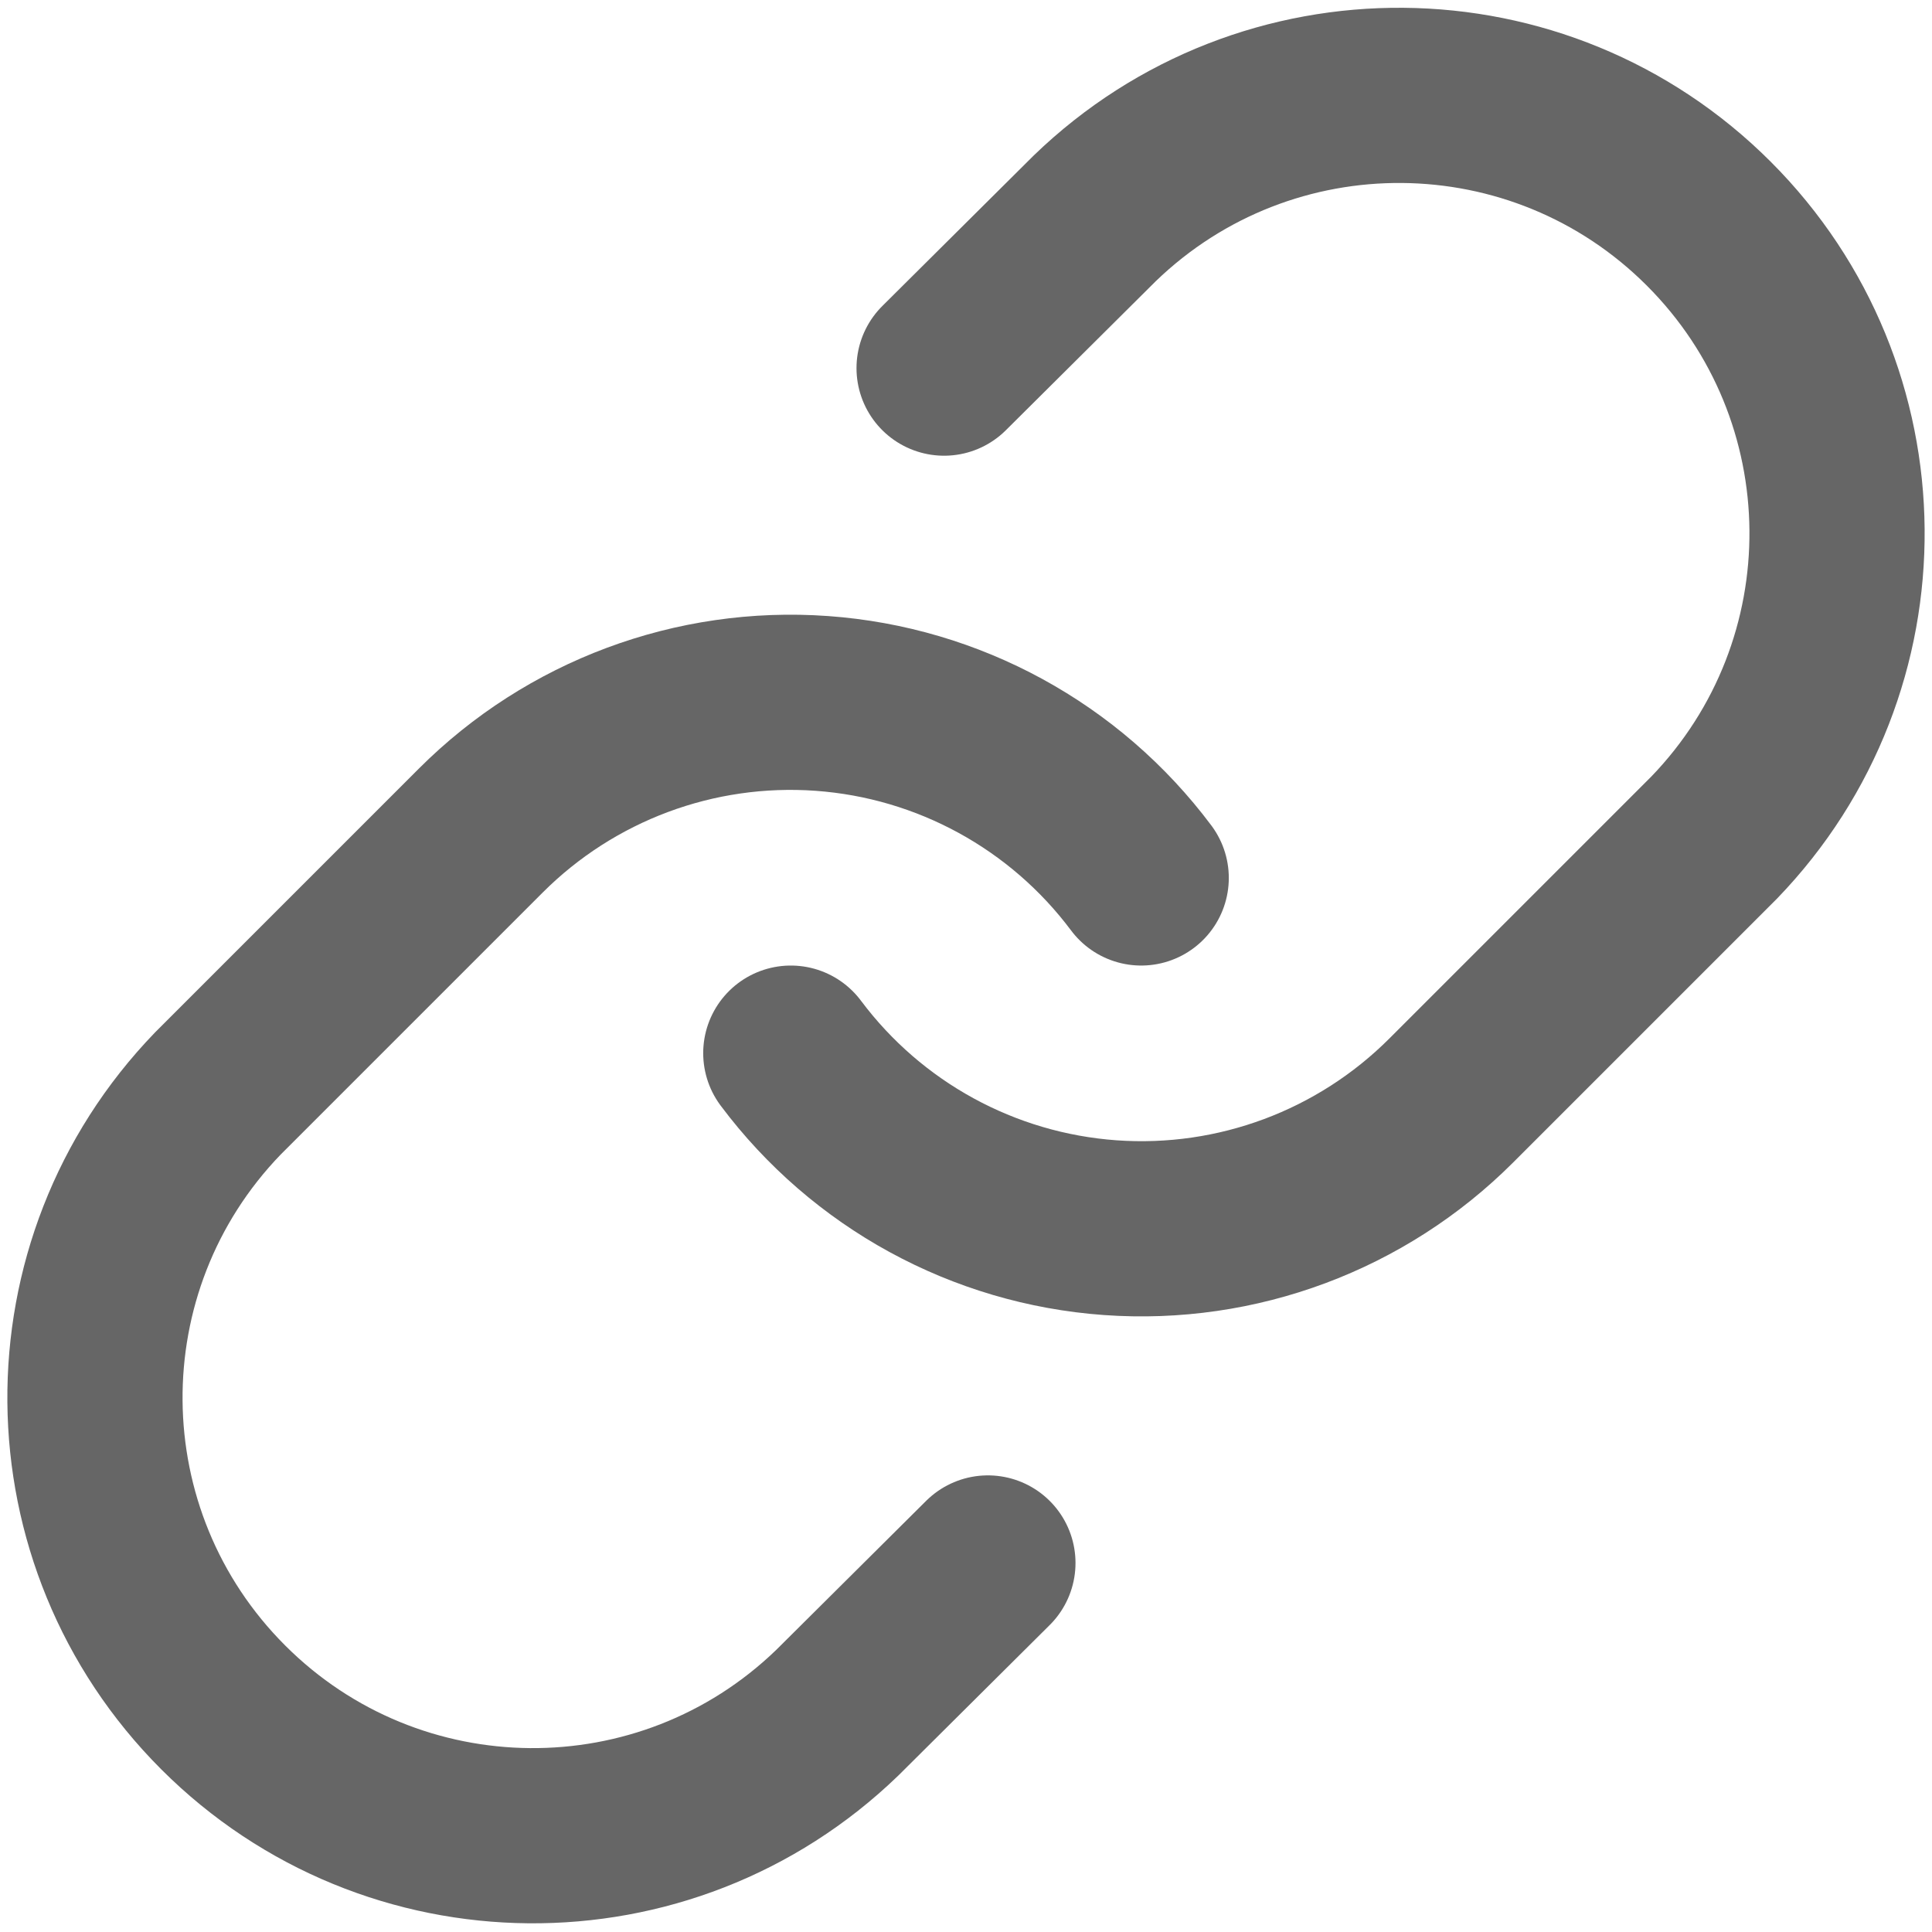
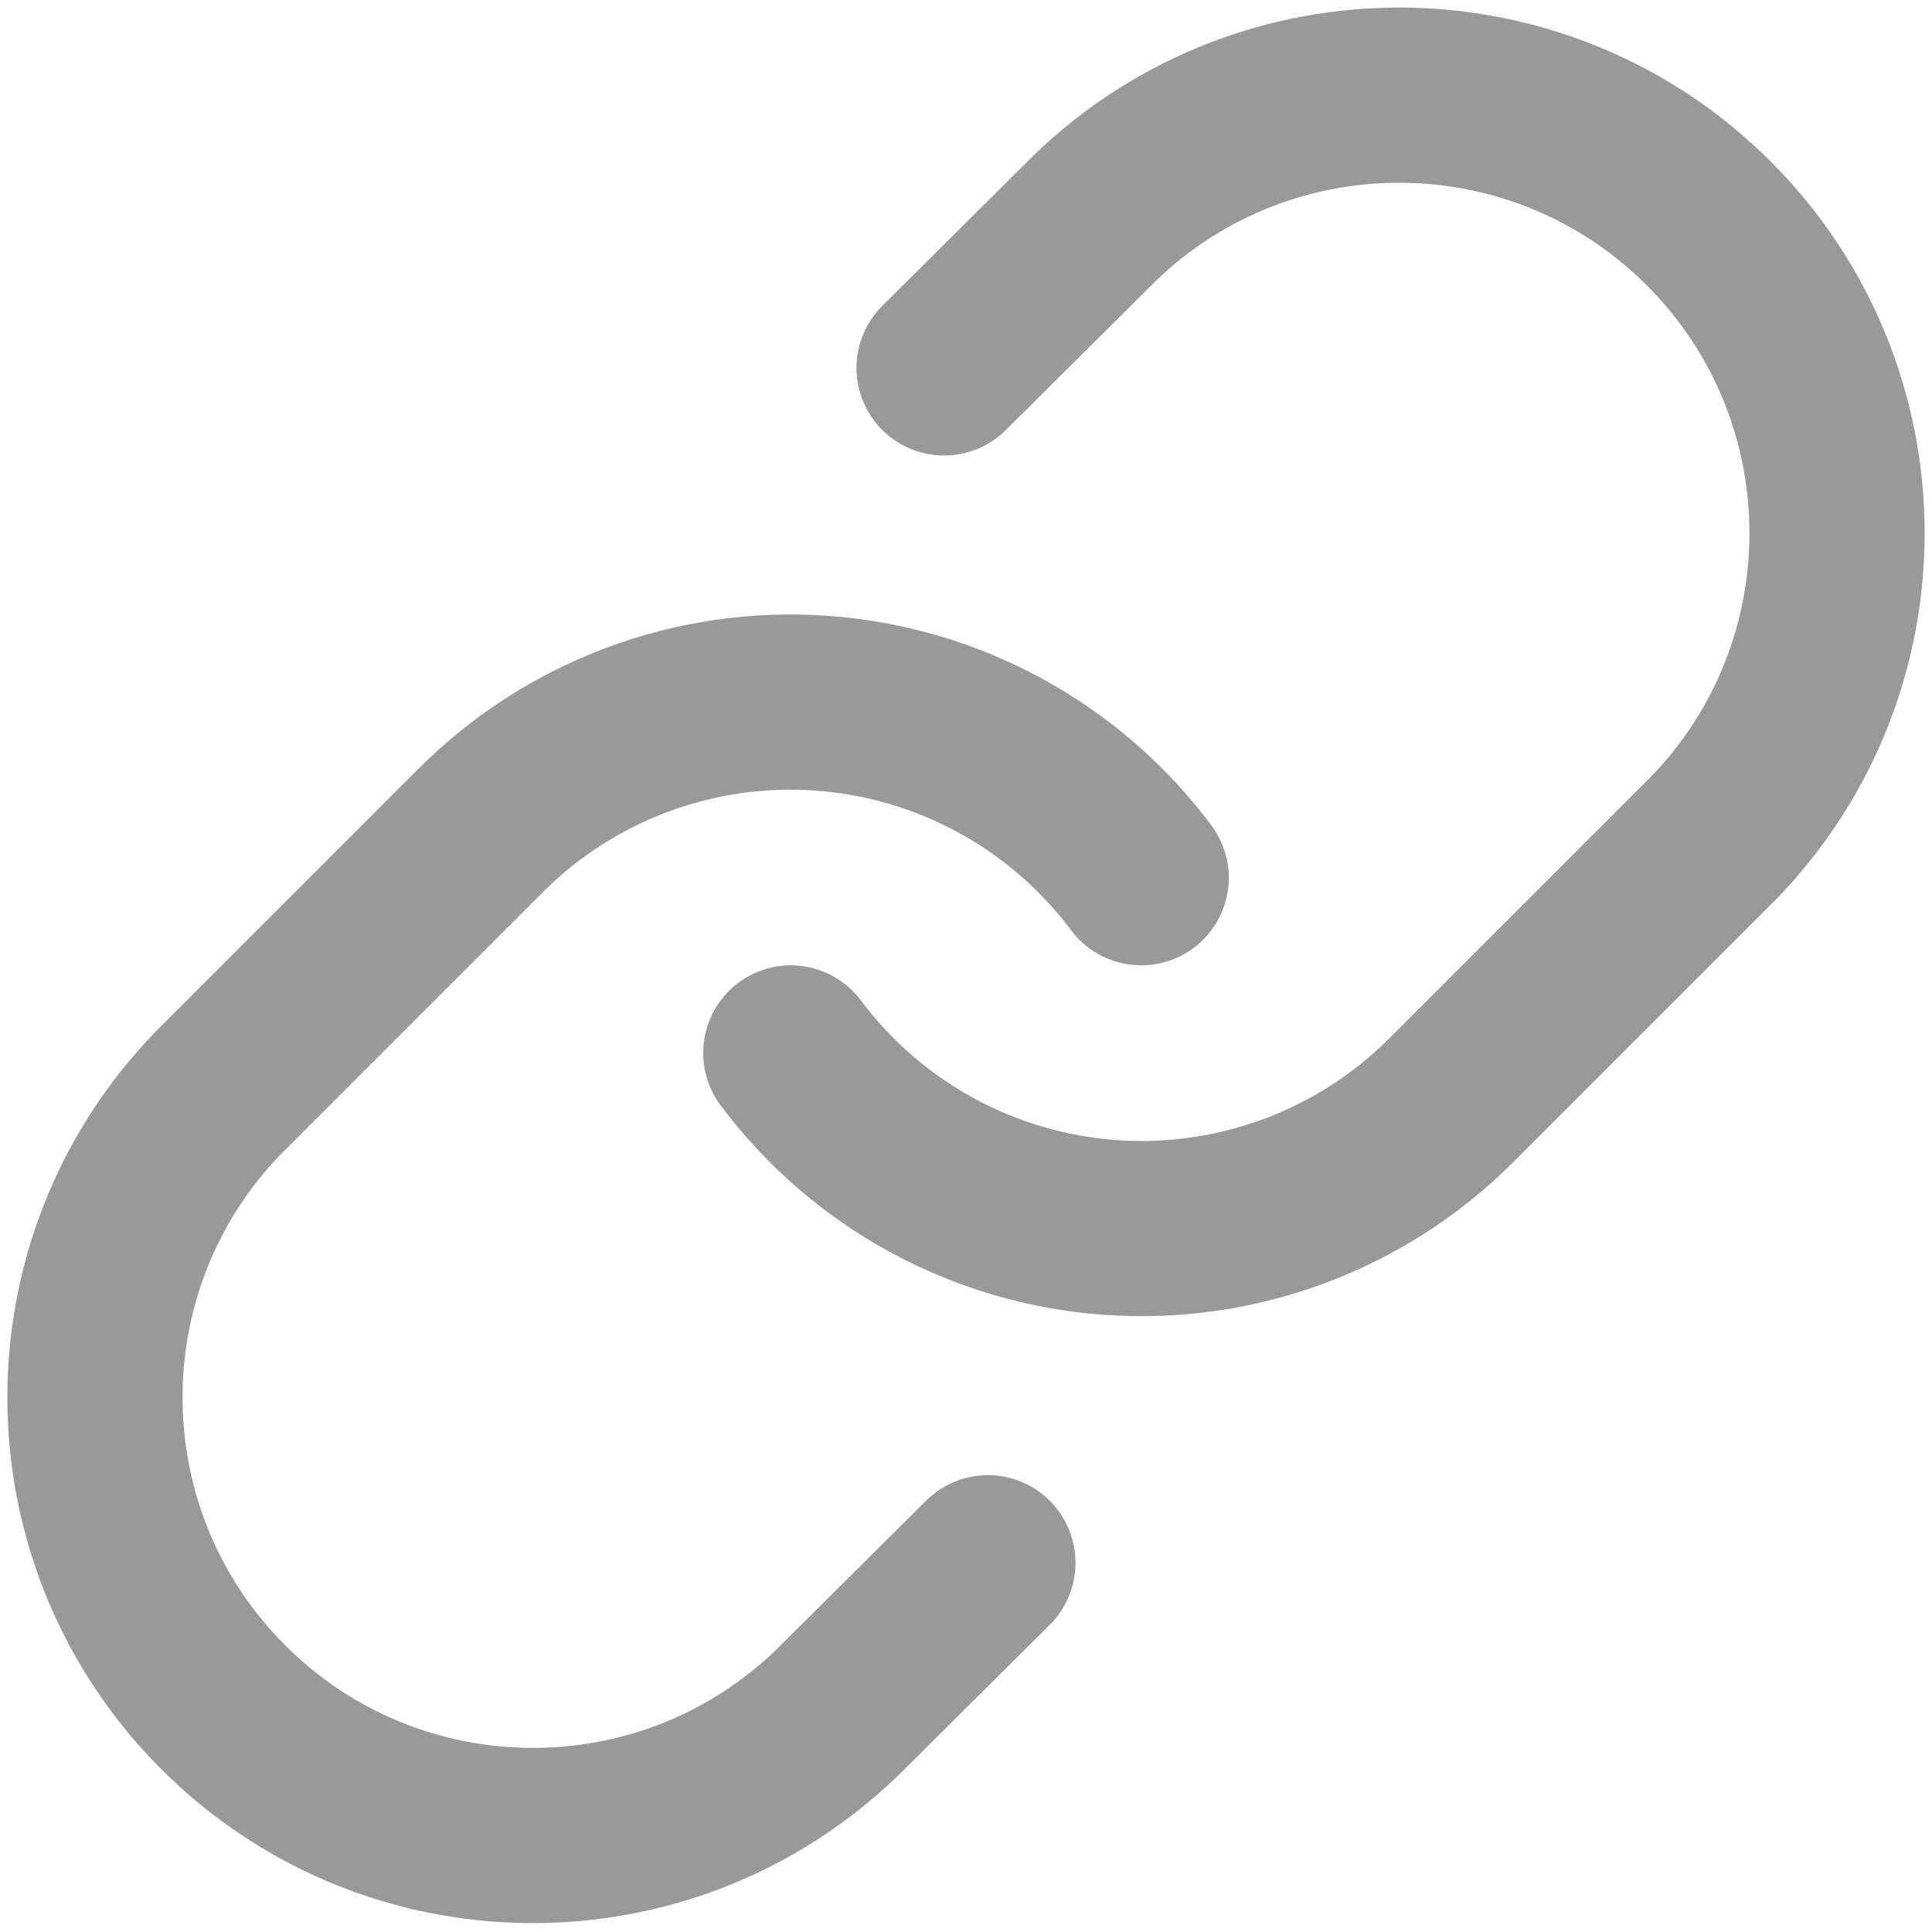
- <svg xmlns="http://www.w3.org/2000/svg" width="50" height="50" viewBox="0 0 50 50" fill="none" stroke="currentColor" stroke-width="2" stroke-linecap="round" stroke-linejoin="round" version="1.1" id="svg2">
+ <svg xmlns="http://www.w3.org/2000/svg" width="100" height="100" viewBox="0 0 100 100" fill="none" stroke="currentColor" stroke-width="2" stroke-linecap="round" stroke-linejoin="round" version="1.1" id="svg2">
  <defs id="defs2" />
-   <g id="g2" transform="matrix(2.267067,0,0,2.267067,-2.2048,-2.216588)" style="stroke:#666666">
-     <path d="m 10,13 a 5,5 0 0 0 7.54,0.54 l 3,-3 A 5,5 0 0 0 13.47,3.47 l -1.72,1.71" id="path1" style="stroke:#666666" />
-     <path d="M 14,11 A 5,5 0 0 0 6.46,10.46 l -3,3 a 5,5 0 0 0 7.07,7.07 l 1.72,-1.71" id="path2" style="stroke:#666666" />
+   <g id="g2" transform="matrix(4.534133,0,0,4.534133,-4.409599,-4.444059)" style="stroke:#999999">
+     <path d="m 10,13 a 5,5 0 0 0 7.54,0.54 l 3,-3 A 5,5 0 0 0 13.47,3.47 l -1.72,1.71" id="path1" style="stroke:#999999" />
+     <path d="M 14,11 A 5,5 0 0 0 6.46,10.46 l -3,3 a 5,5 0 0 0 7.07,7.07 l 1.72,-1.71" id="path2" style="stroke:#999999" />
  </g>
</svg>
